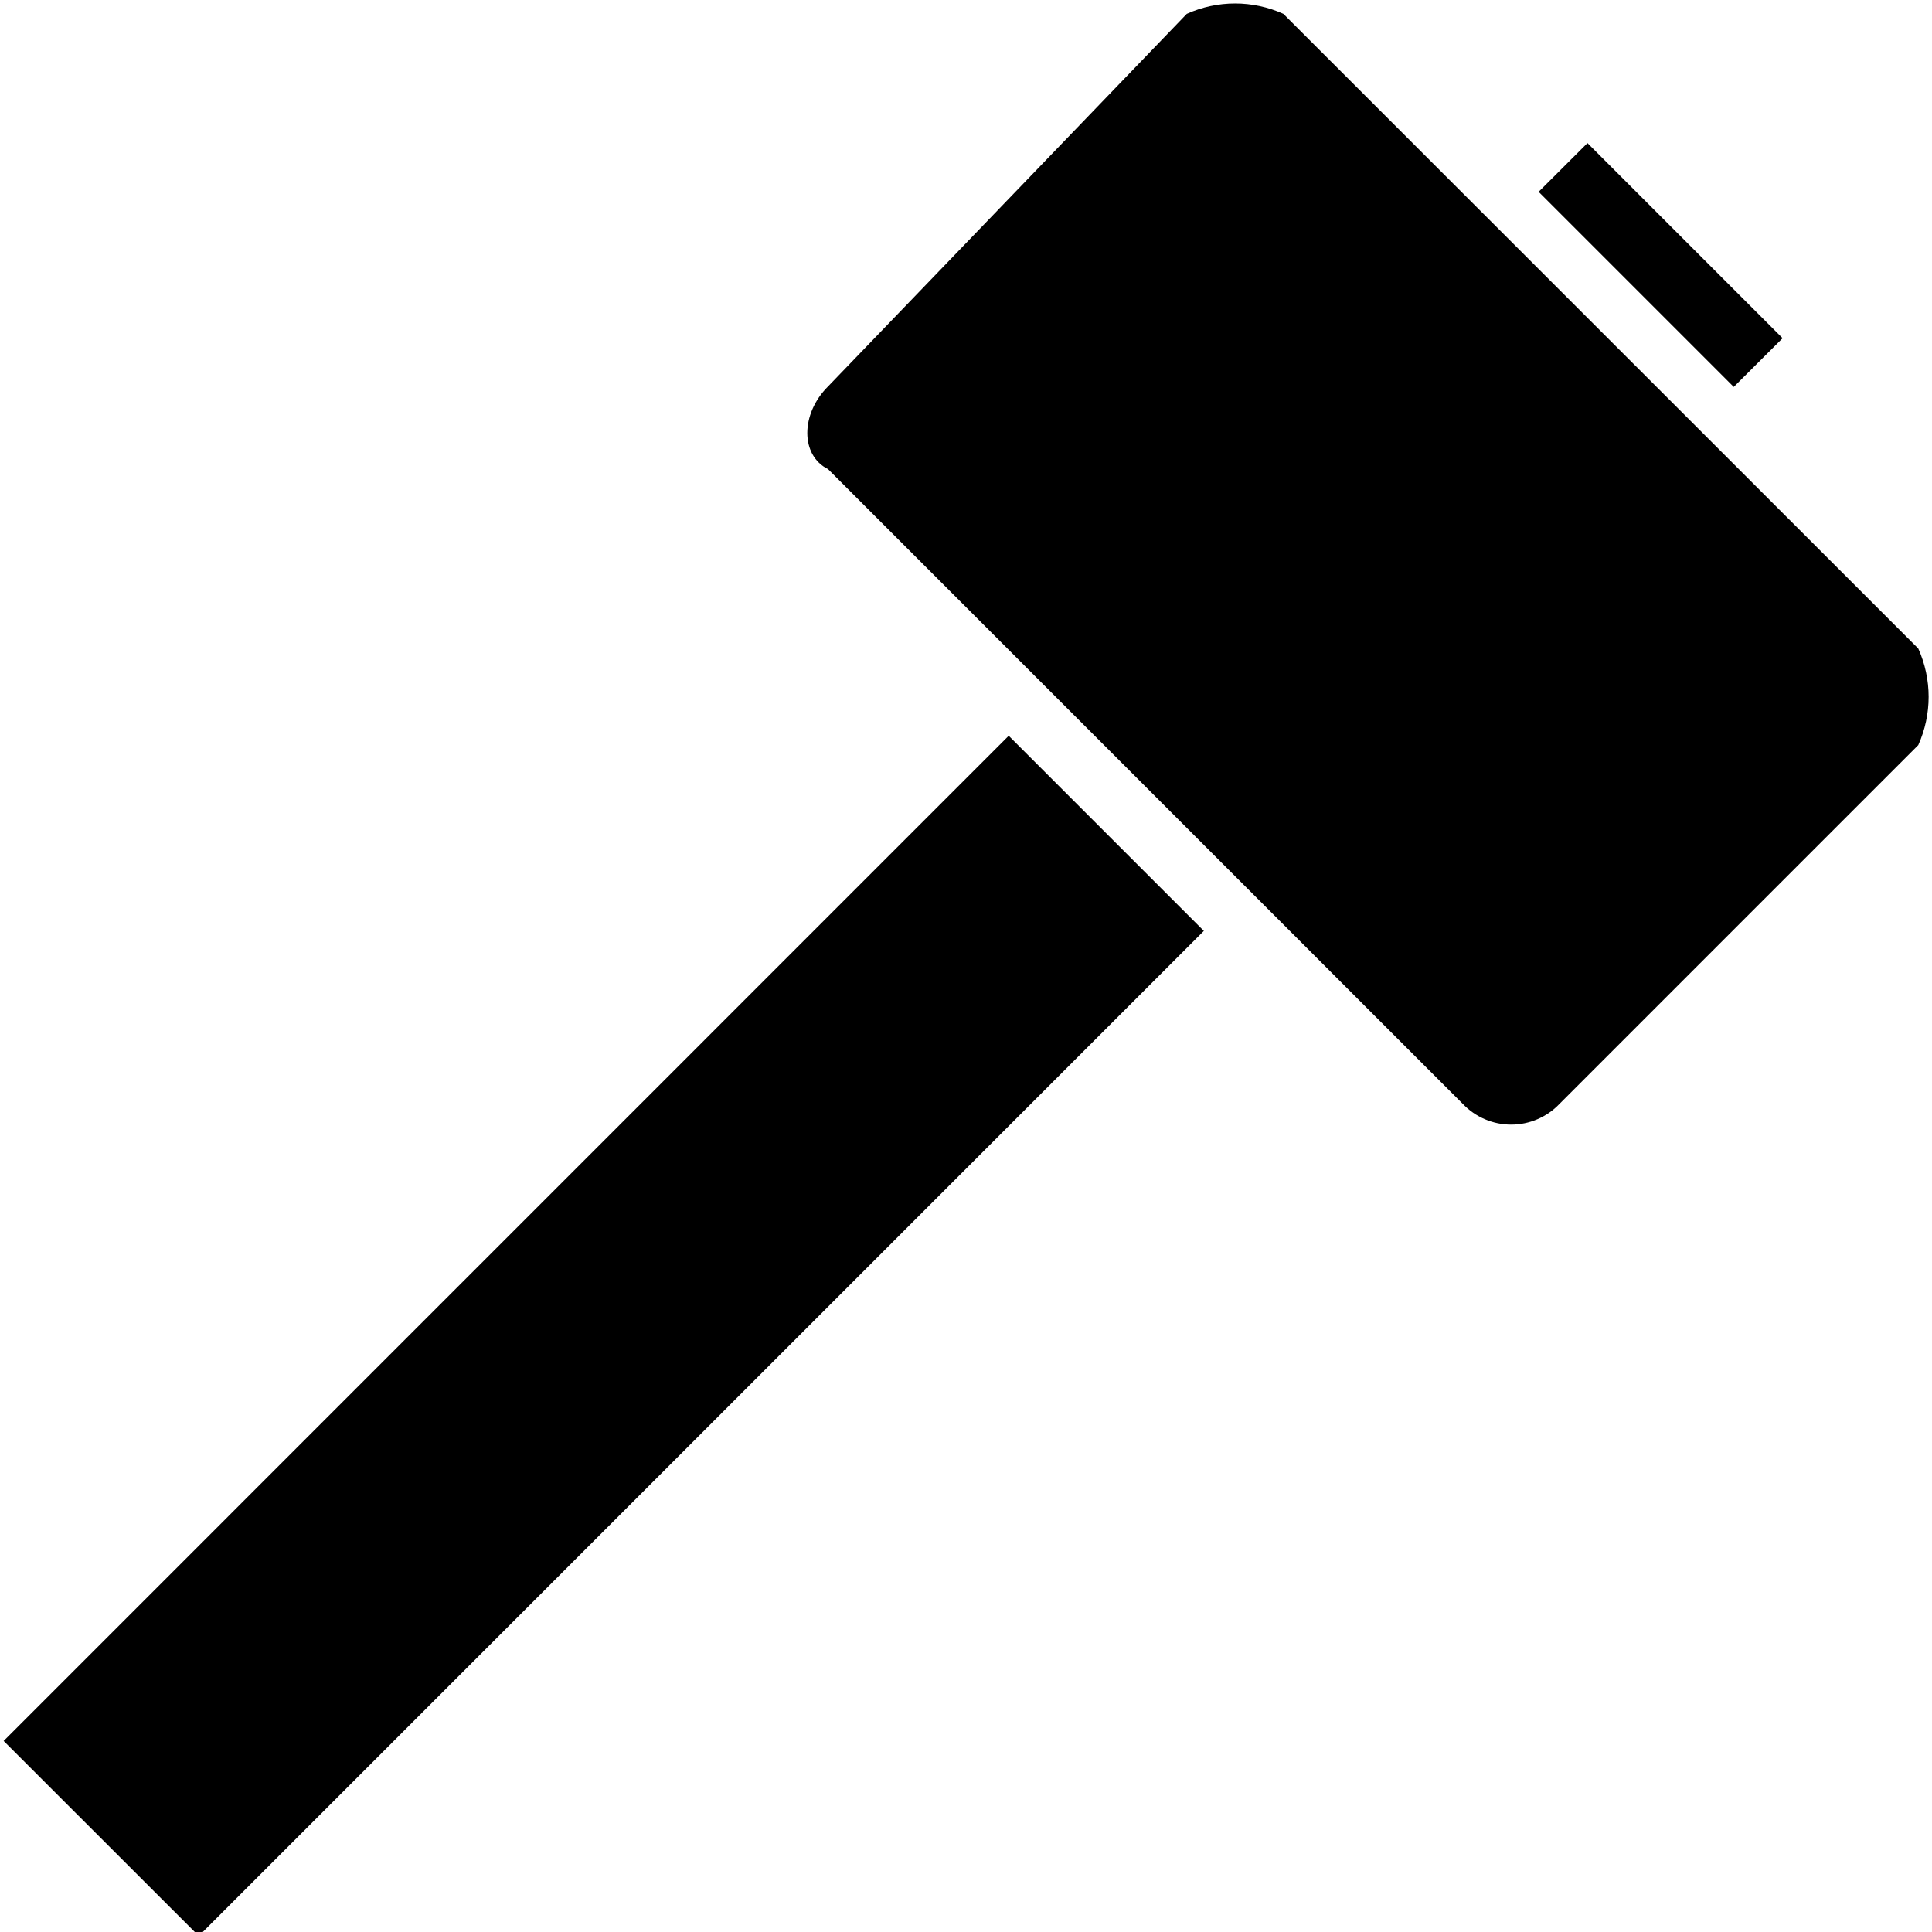
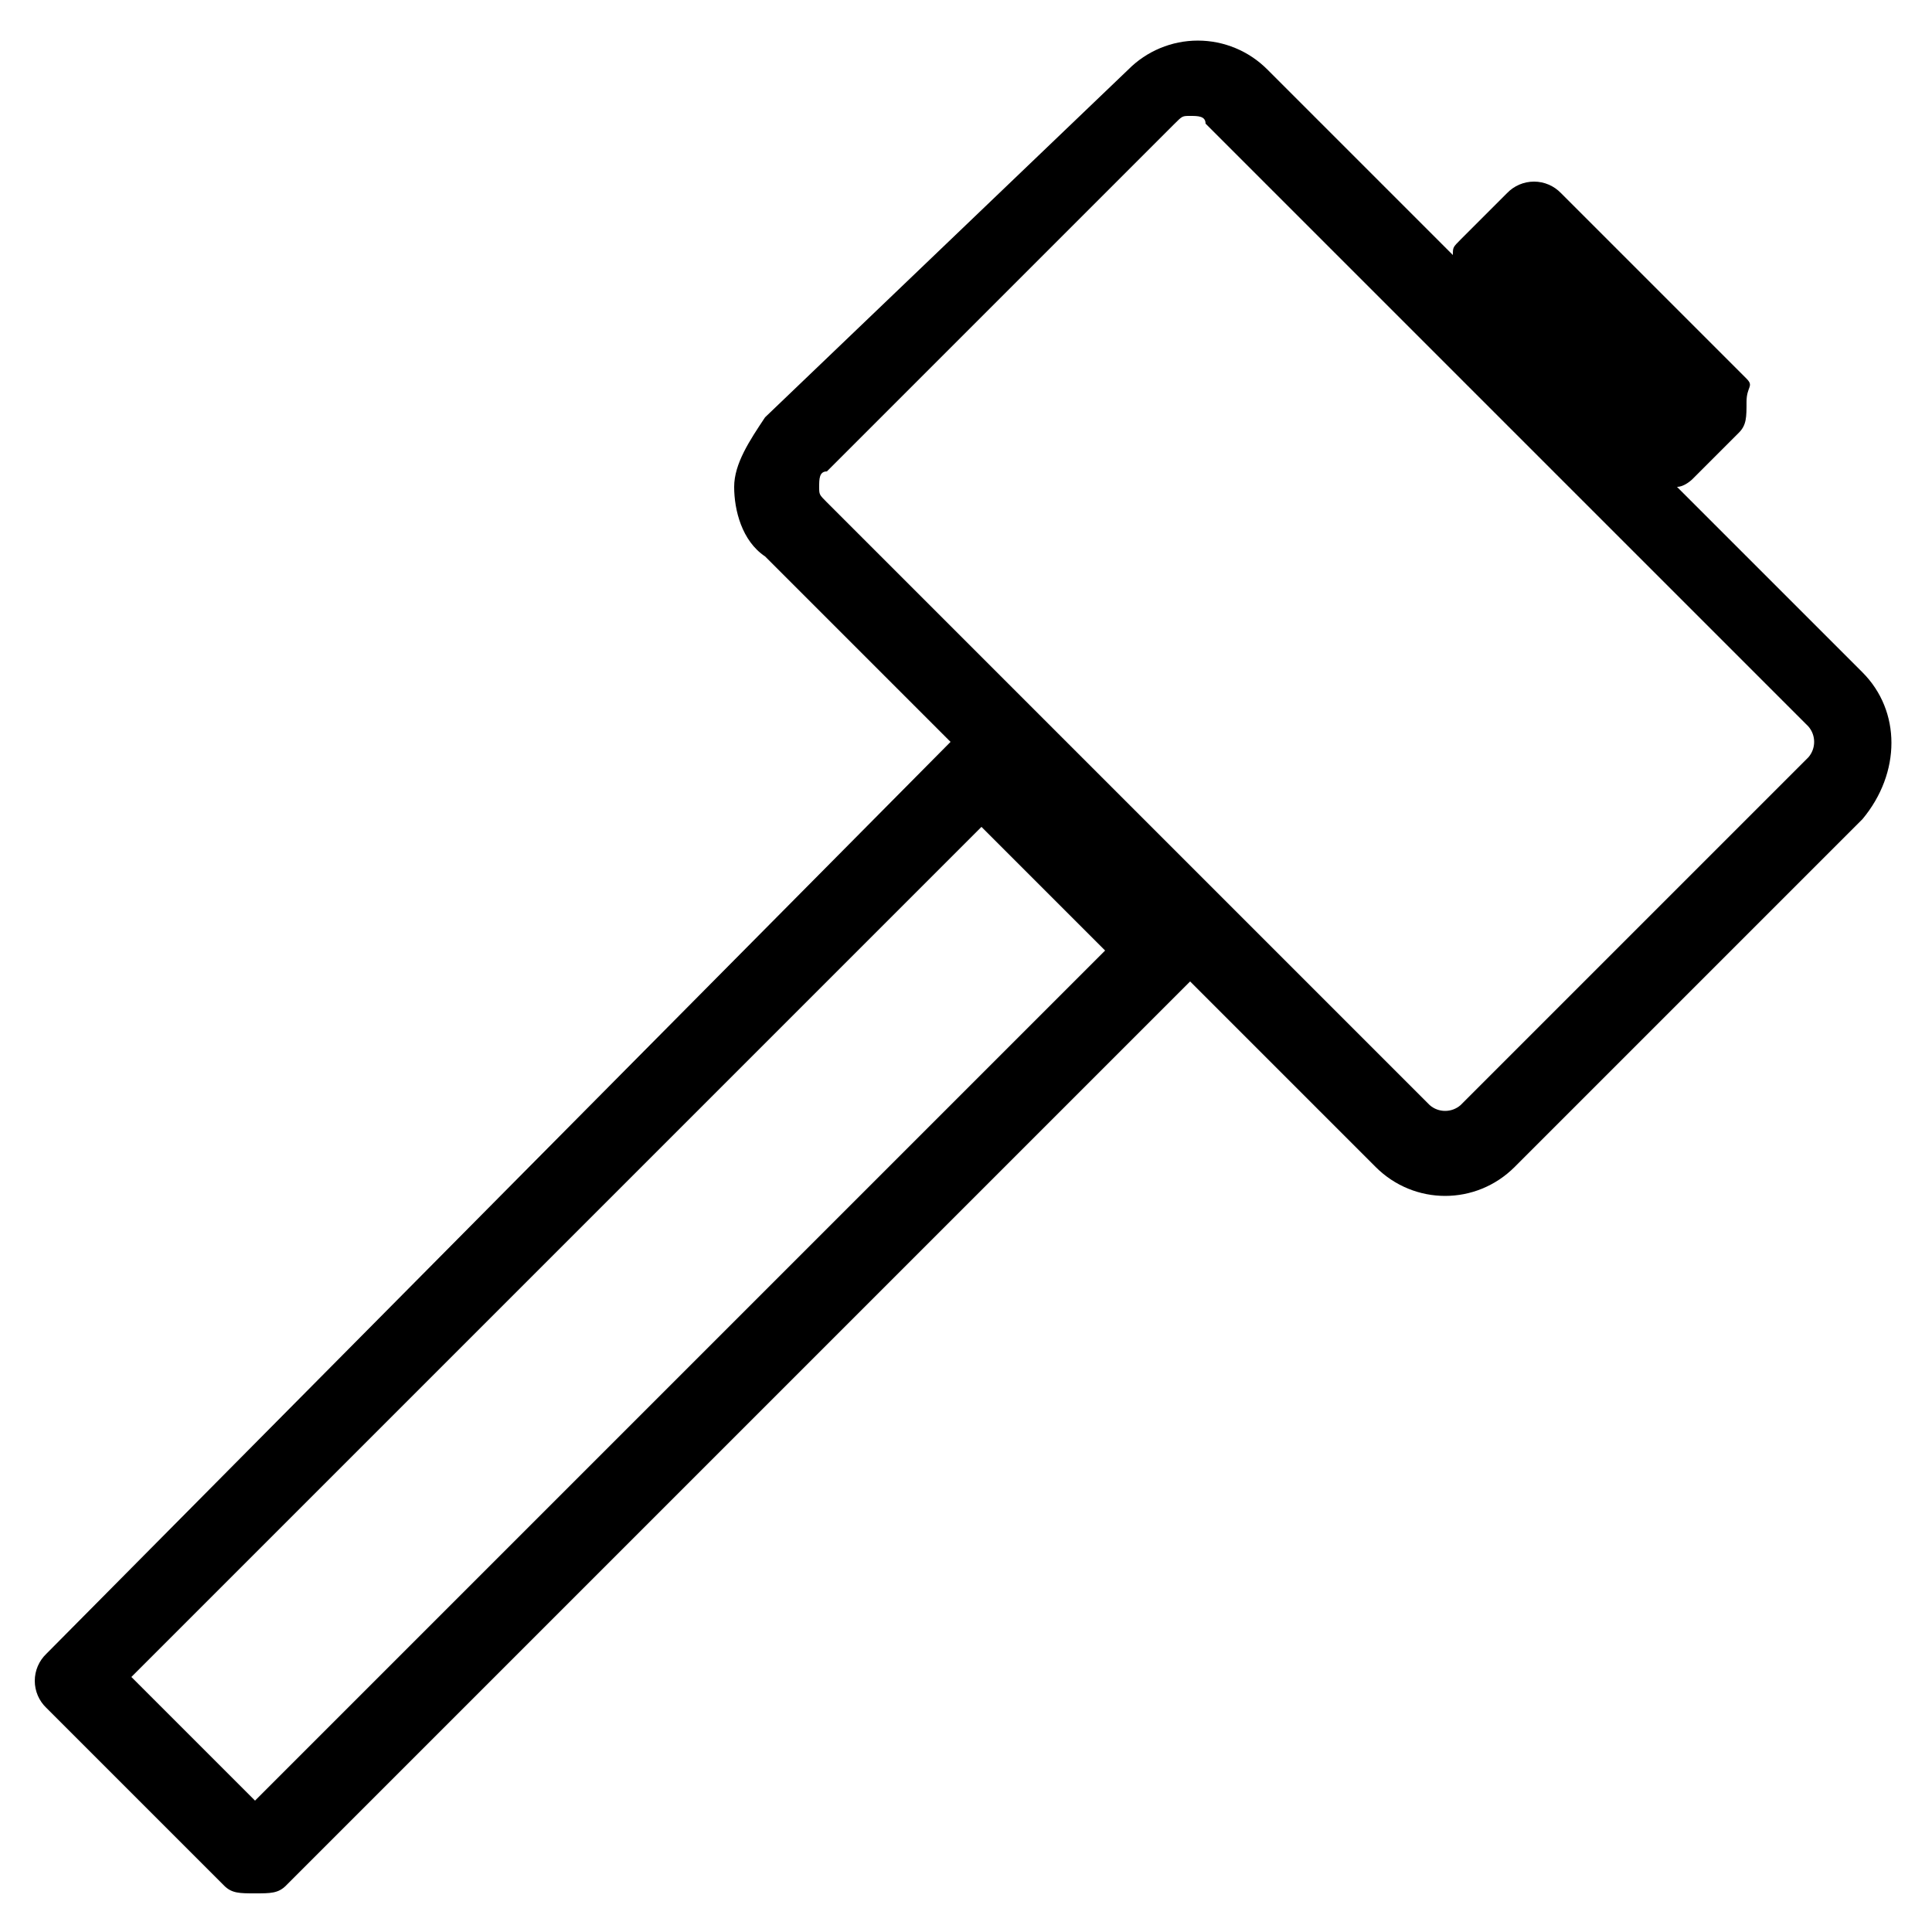
<svg xmlns="http://www.w3.org/2000/svg" width="18" height="18" fill="currentColor" viewBox="0 0 18 18">
  <g clip-path="url(#a)">
-     <path d="m.034 16.22 9.364-9.365 1.818 1.818-9.364 9.364L.034 16.22ZM14.335 1.787l.455-.454 1.818 1.818-.455.454-1.818-1.818Zm3.537 4.255L11.957.129a1.096 1.096 0 0 0-.9 0L7.715 3.6c-.258.257-.258.643 0 .771l5.914 5.914a.622.622 0 0 0 .9 0l3.343-3.343a1.096 1.096 0 0 0 0-.9v.001Z" />
+     <path d="m17.352 6.264-1.728-1.728c.072 0 .144-.072.144-.072l.432-.432c.072-.072.072-.144.072-.288s.072-.144 0-.216L14.544 1.8a.348.348 0 0 0-.504 0l-.432.432c-.072.072-.072.072-.072.144L11.808.648a.913.913 0 0 0-1.296 0l-3.384 3.24c-.144.216-.288.432-.288.648 0 .216.072.504.288.648l1.728 1.728-8.424 8.496a.348.348 0 0 0 0 .504l1.656 1.656c.072.072.144.072.288.072s.216 0 .288-.072l8.424-8.424 1.728 1.728c.36.36.936.36 1.296 0l3.24-3.24c.36-.432.36-1.008 0-1.368ZM2.376 16.776l-1.152-1.152 7.92-7.92 1.152 1.152-7.92 7.92Zm14.472-9.72-3.24 3.24a.219.219 0 0 1-.288 0L7.704 4.68c-.072-.072-.072-.072-.072-.144s0-.144.072-.144l3.24-3.24c.072-.072.072-.072.144-.072s.144 0 .144.072l5.616 5.616a.219.219 0 0 1 0 .288Z" />
  </g>
  <defs>
    <clipPath id="a">
      <path d="M0 0h18v18H0z" />
    </clipPath>
  </defs>
</svg>
